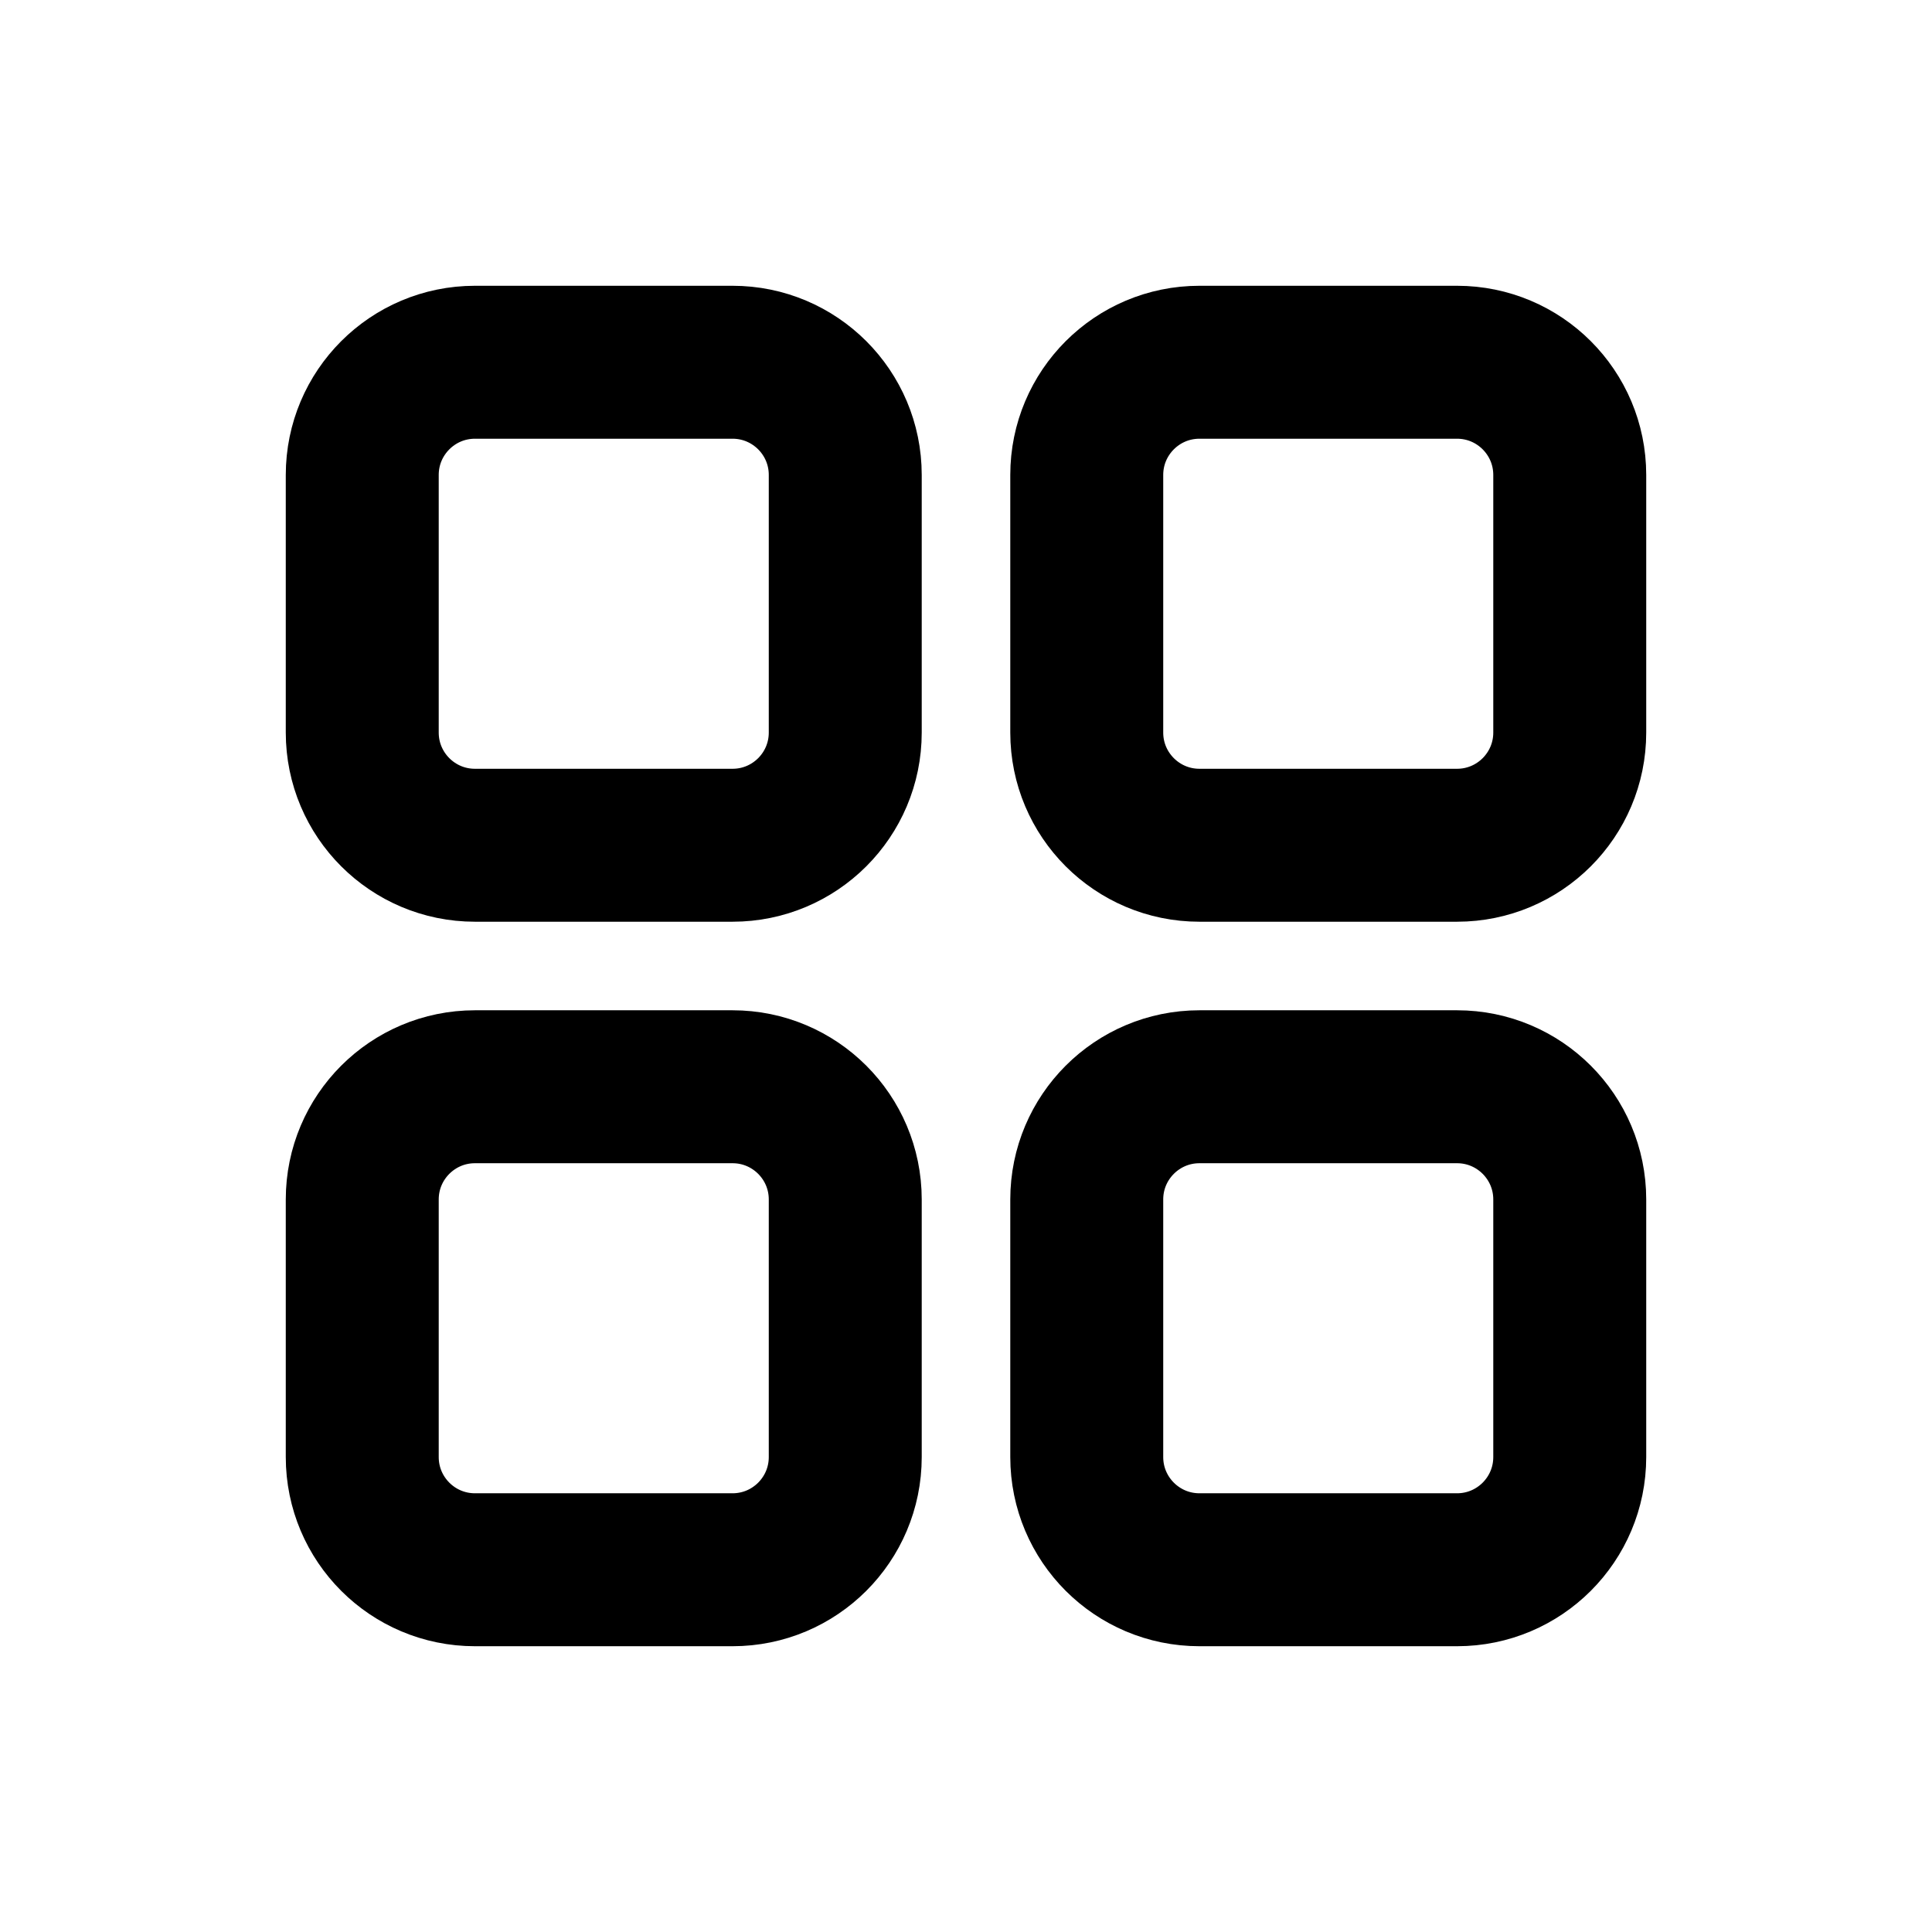
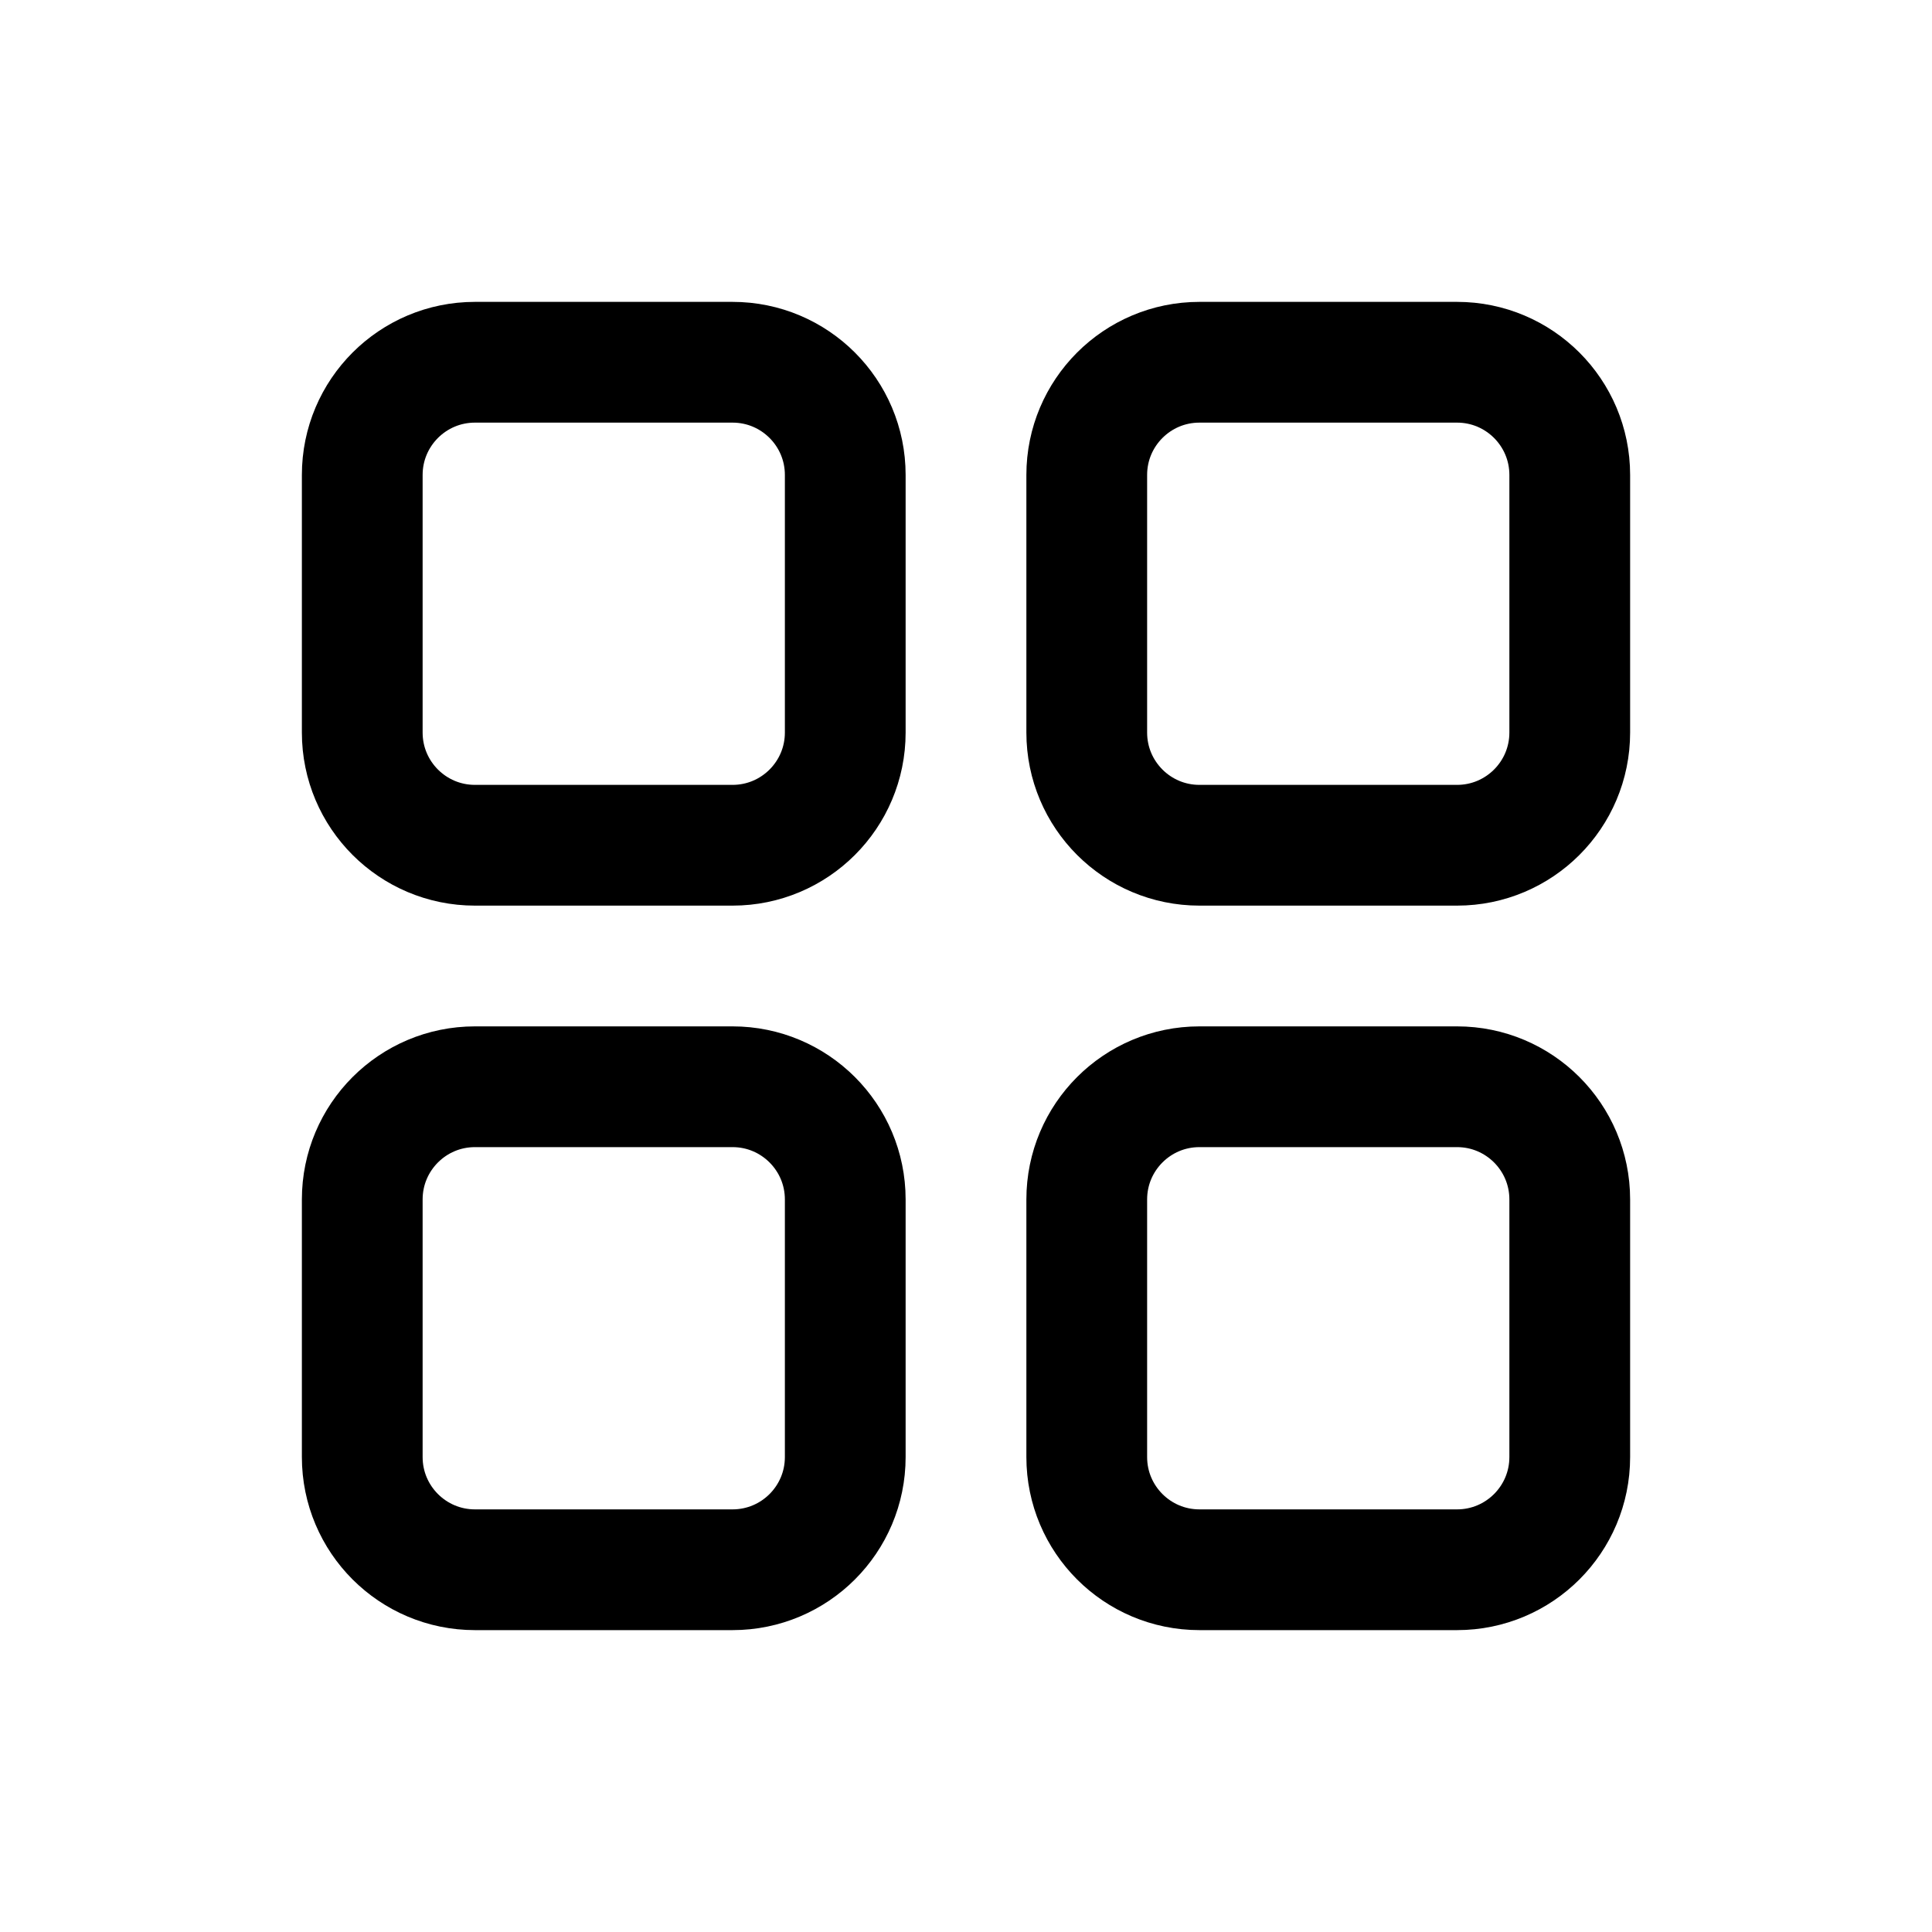
- <svg xmlns="http://www.w3.org/2000/svg" viewBox="0 0 24 24" fill="none" stroke="#000" stroke-width="1.9" stroke-linecap="round" stroke-linejoin="round">
+ <svg xmlns="http://www.w3.org/2000/svg" viewBox="0 0 24 24" fill="none" stroke="#000" stroke-width="1.5" stroke-linecap="round" stroke-linejoin="round">
  <rect x="4.5" y="4.5" width="6" height="6" rx="1.4" />
  <rect x="13.5" y="4.5" width="6" height="6" rx="1.4" />
  <rect x="4.5" y="13.5" width="6" height="6" rx="1.4" />
  <rect x="13.5" y="13.5" width="6" height="6" rx="1.4" />
</svg>
